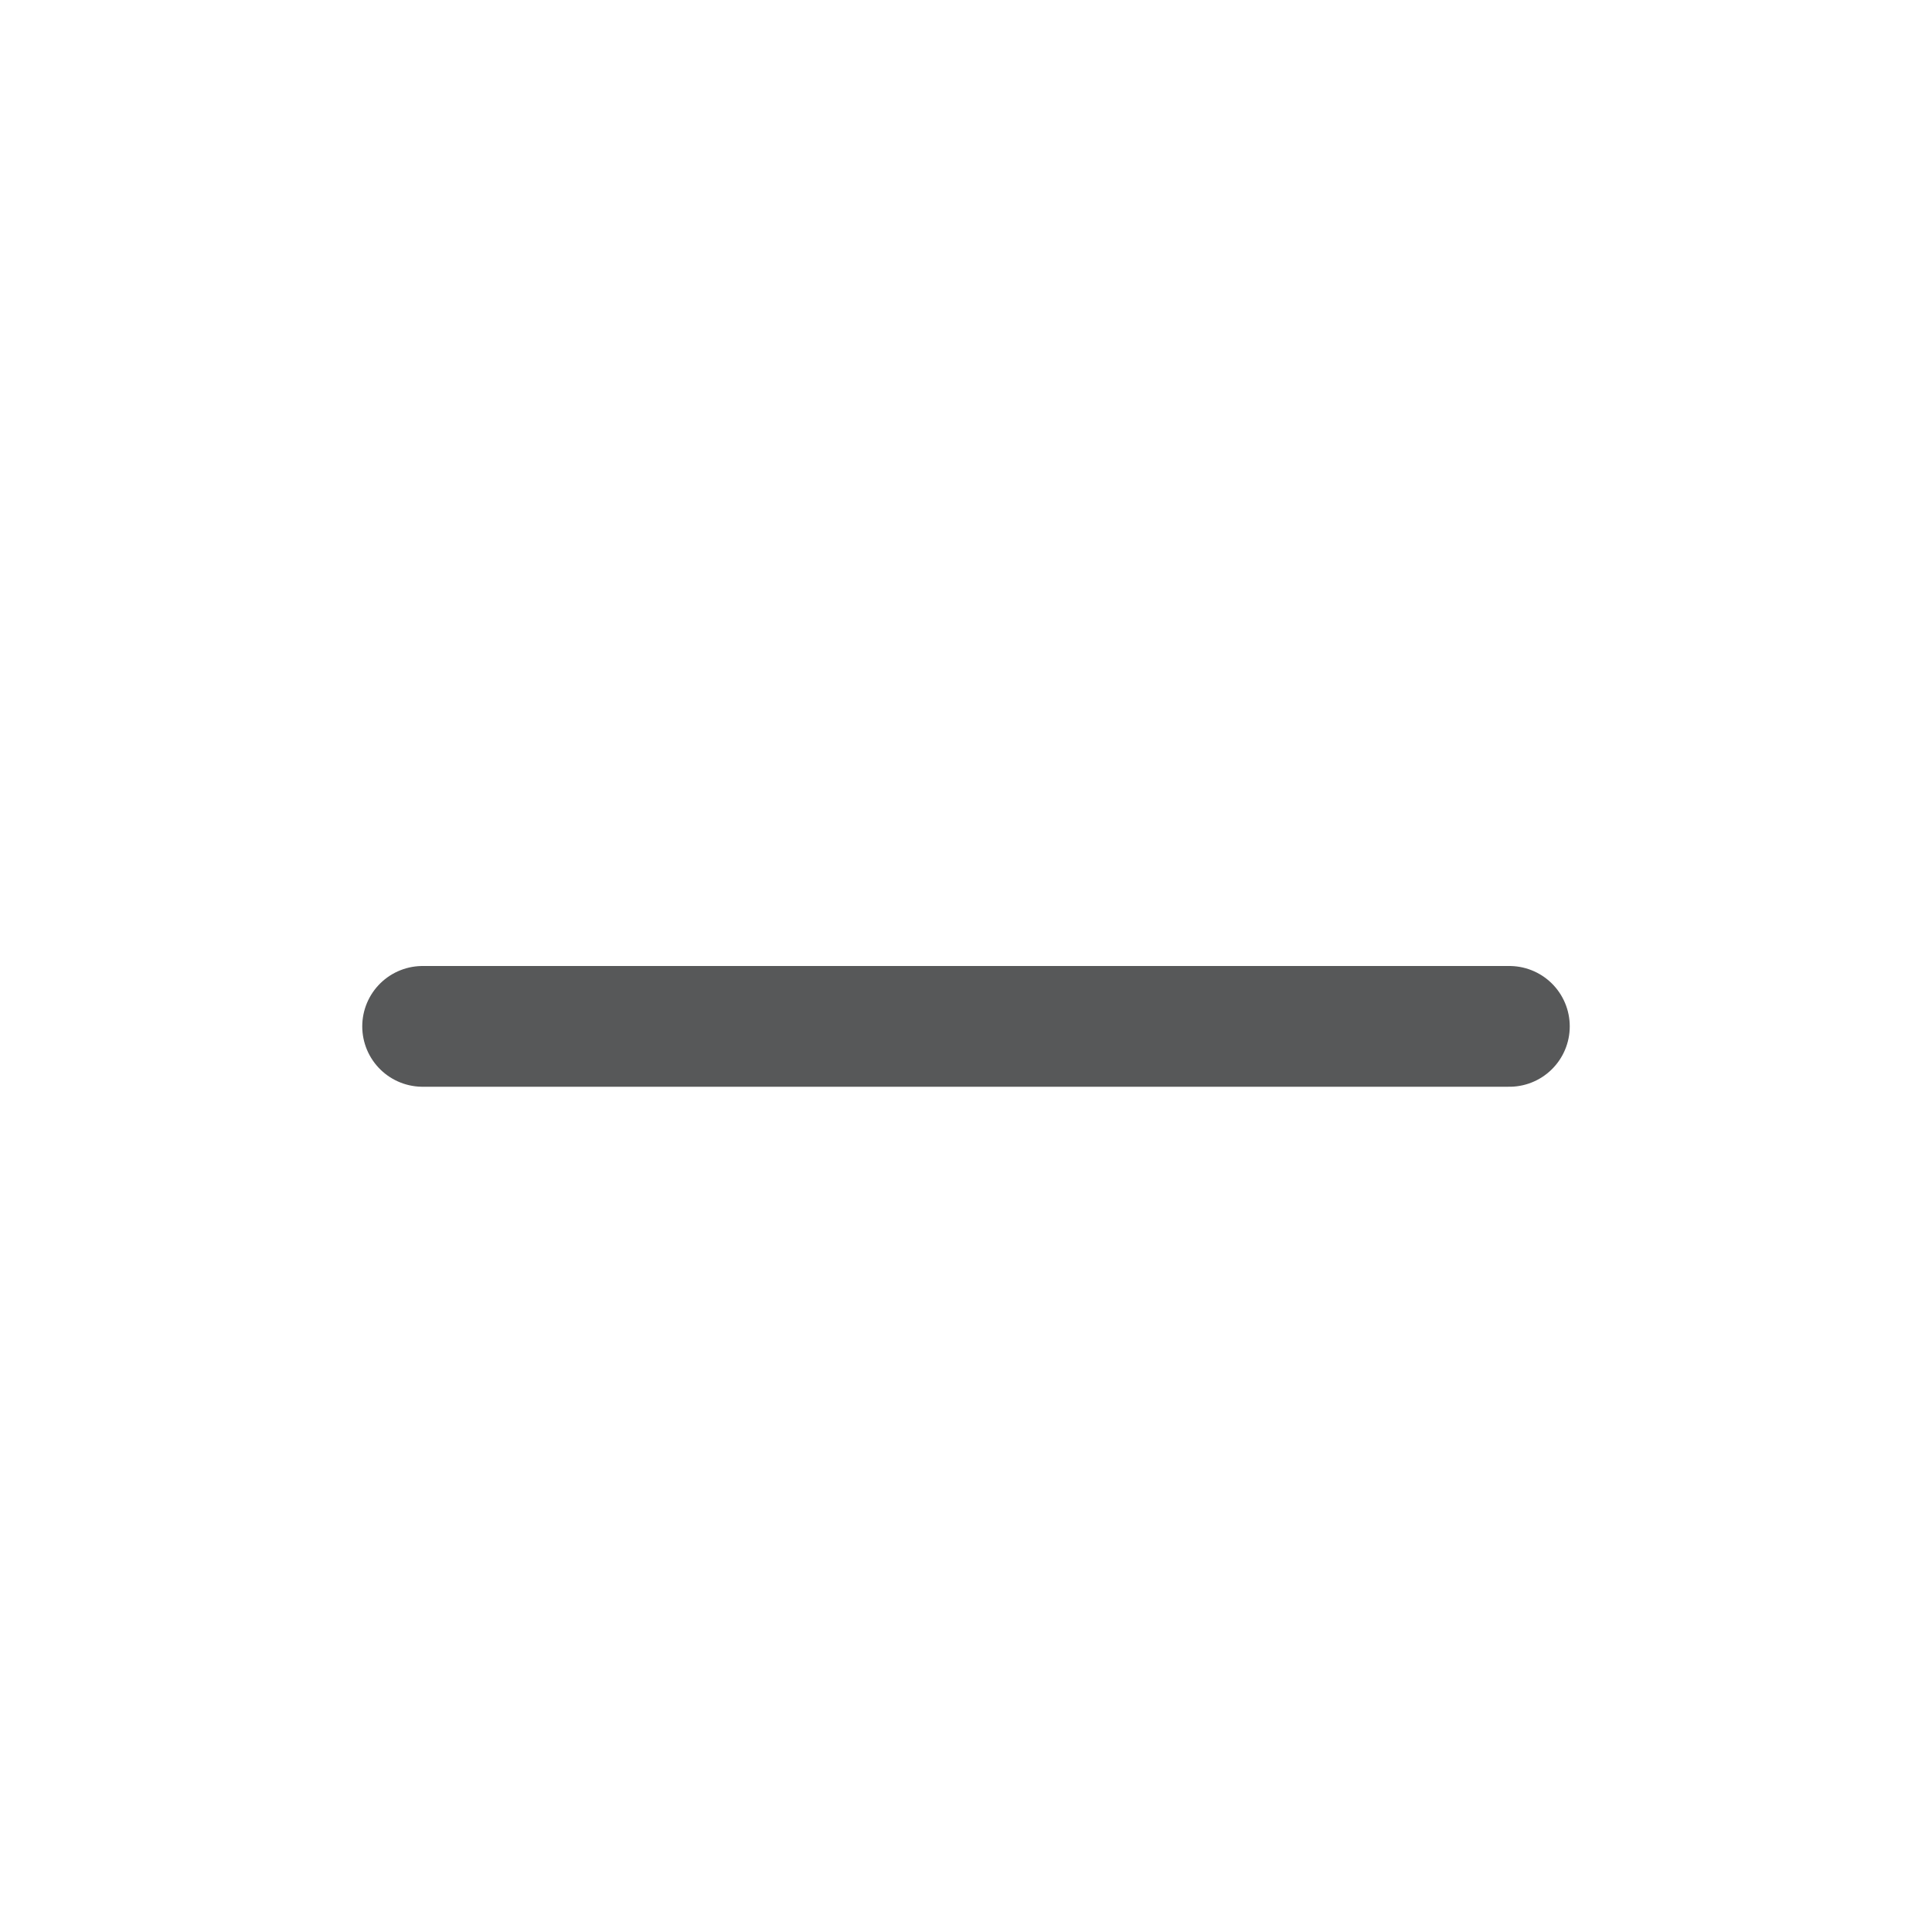
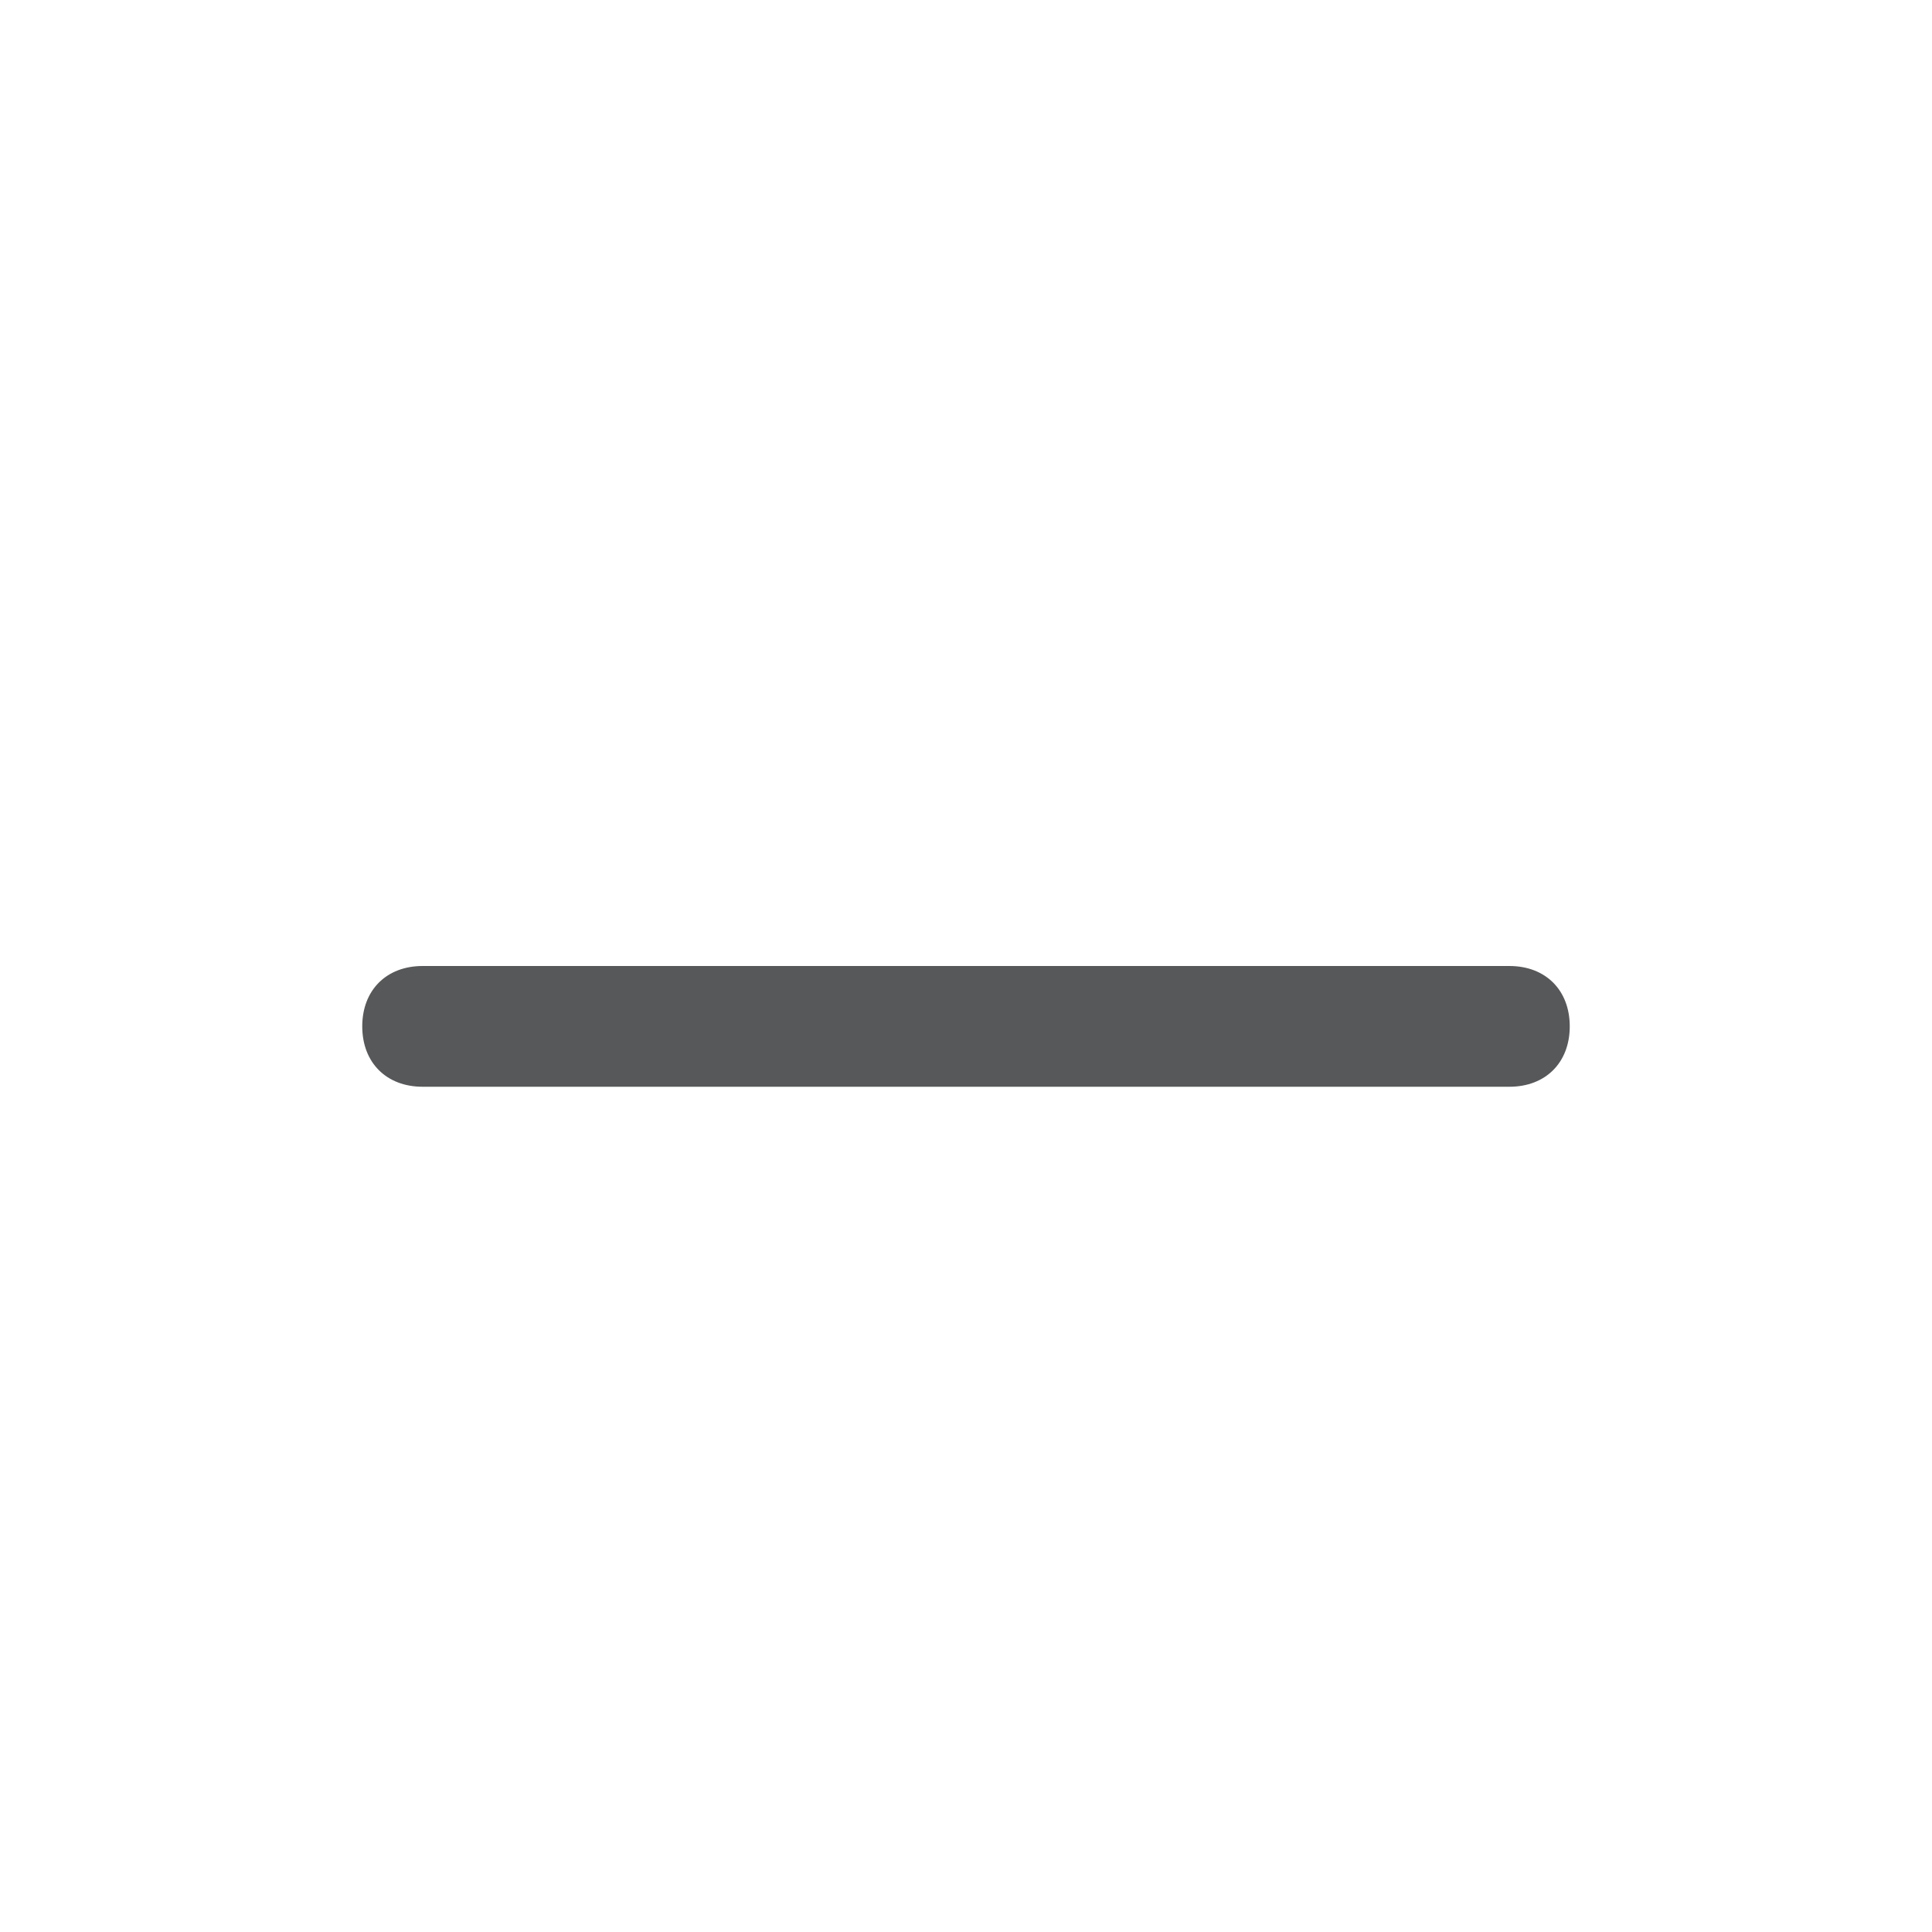
<svg xmlns="http://www.w3.org/2000/svg" version="1.1" id="gtk-remove" x="0px" y="0px" viewBox="0 0 16 16" style="enable-background:new 0 0 16 16;" xml:space="preserve">
  <style type="text/css">
- 	.st0{opacity:0.75;fill:none;stroke:#1F2022;stroke-linecap:round;stroke-miterlimit:10;}
+ 	.st0{opacity:0.75;fill:#1F2022;enable-background:new    ;}
</style>
-   <line class="st0" x1="3.5" y1="8.5" x2="12.5" y2="8.5" />
+   <path class="st0" d="M12.5,9h-9C3.2,9,3,8.8,3,8.5S3.2,8,3.5,8h9C12.8,8,13,8.2,13,8.5S12.8,9,12.5,9z" />
</svg>
